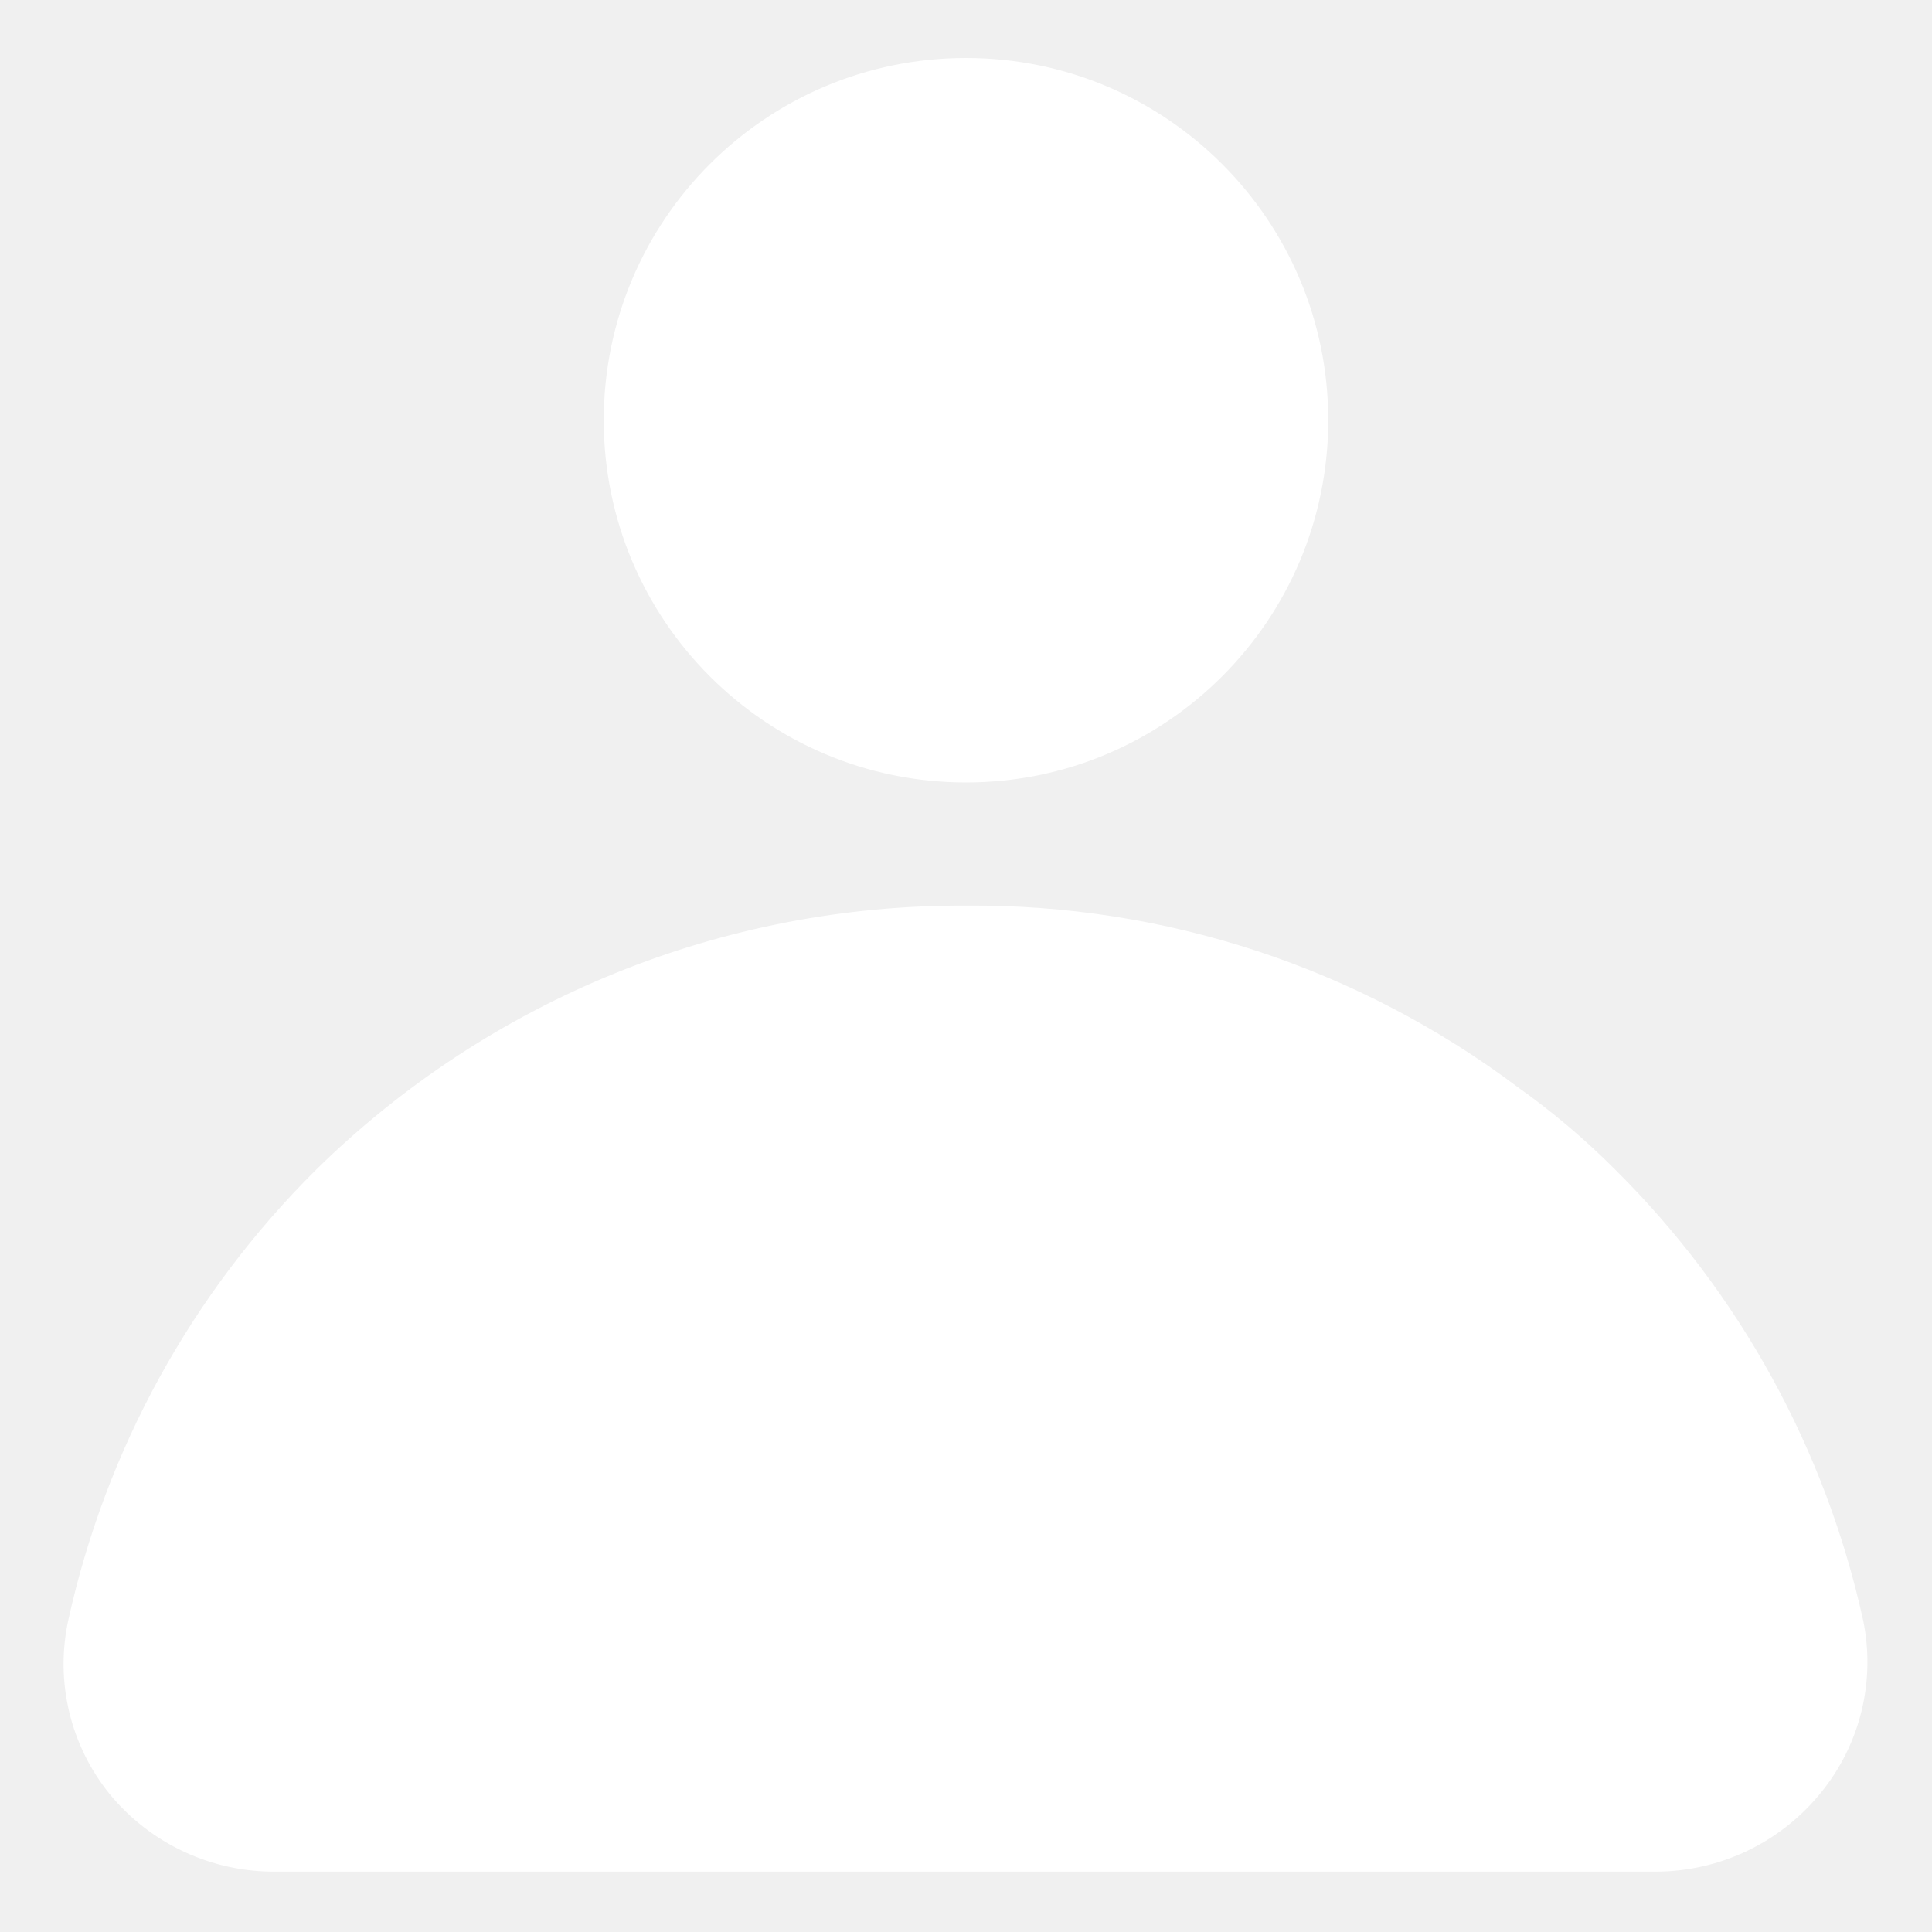
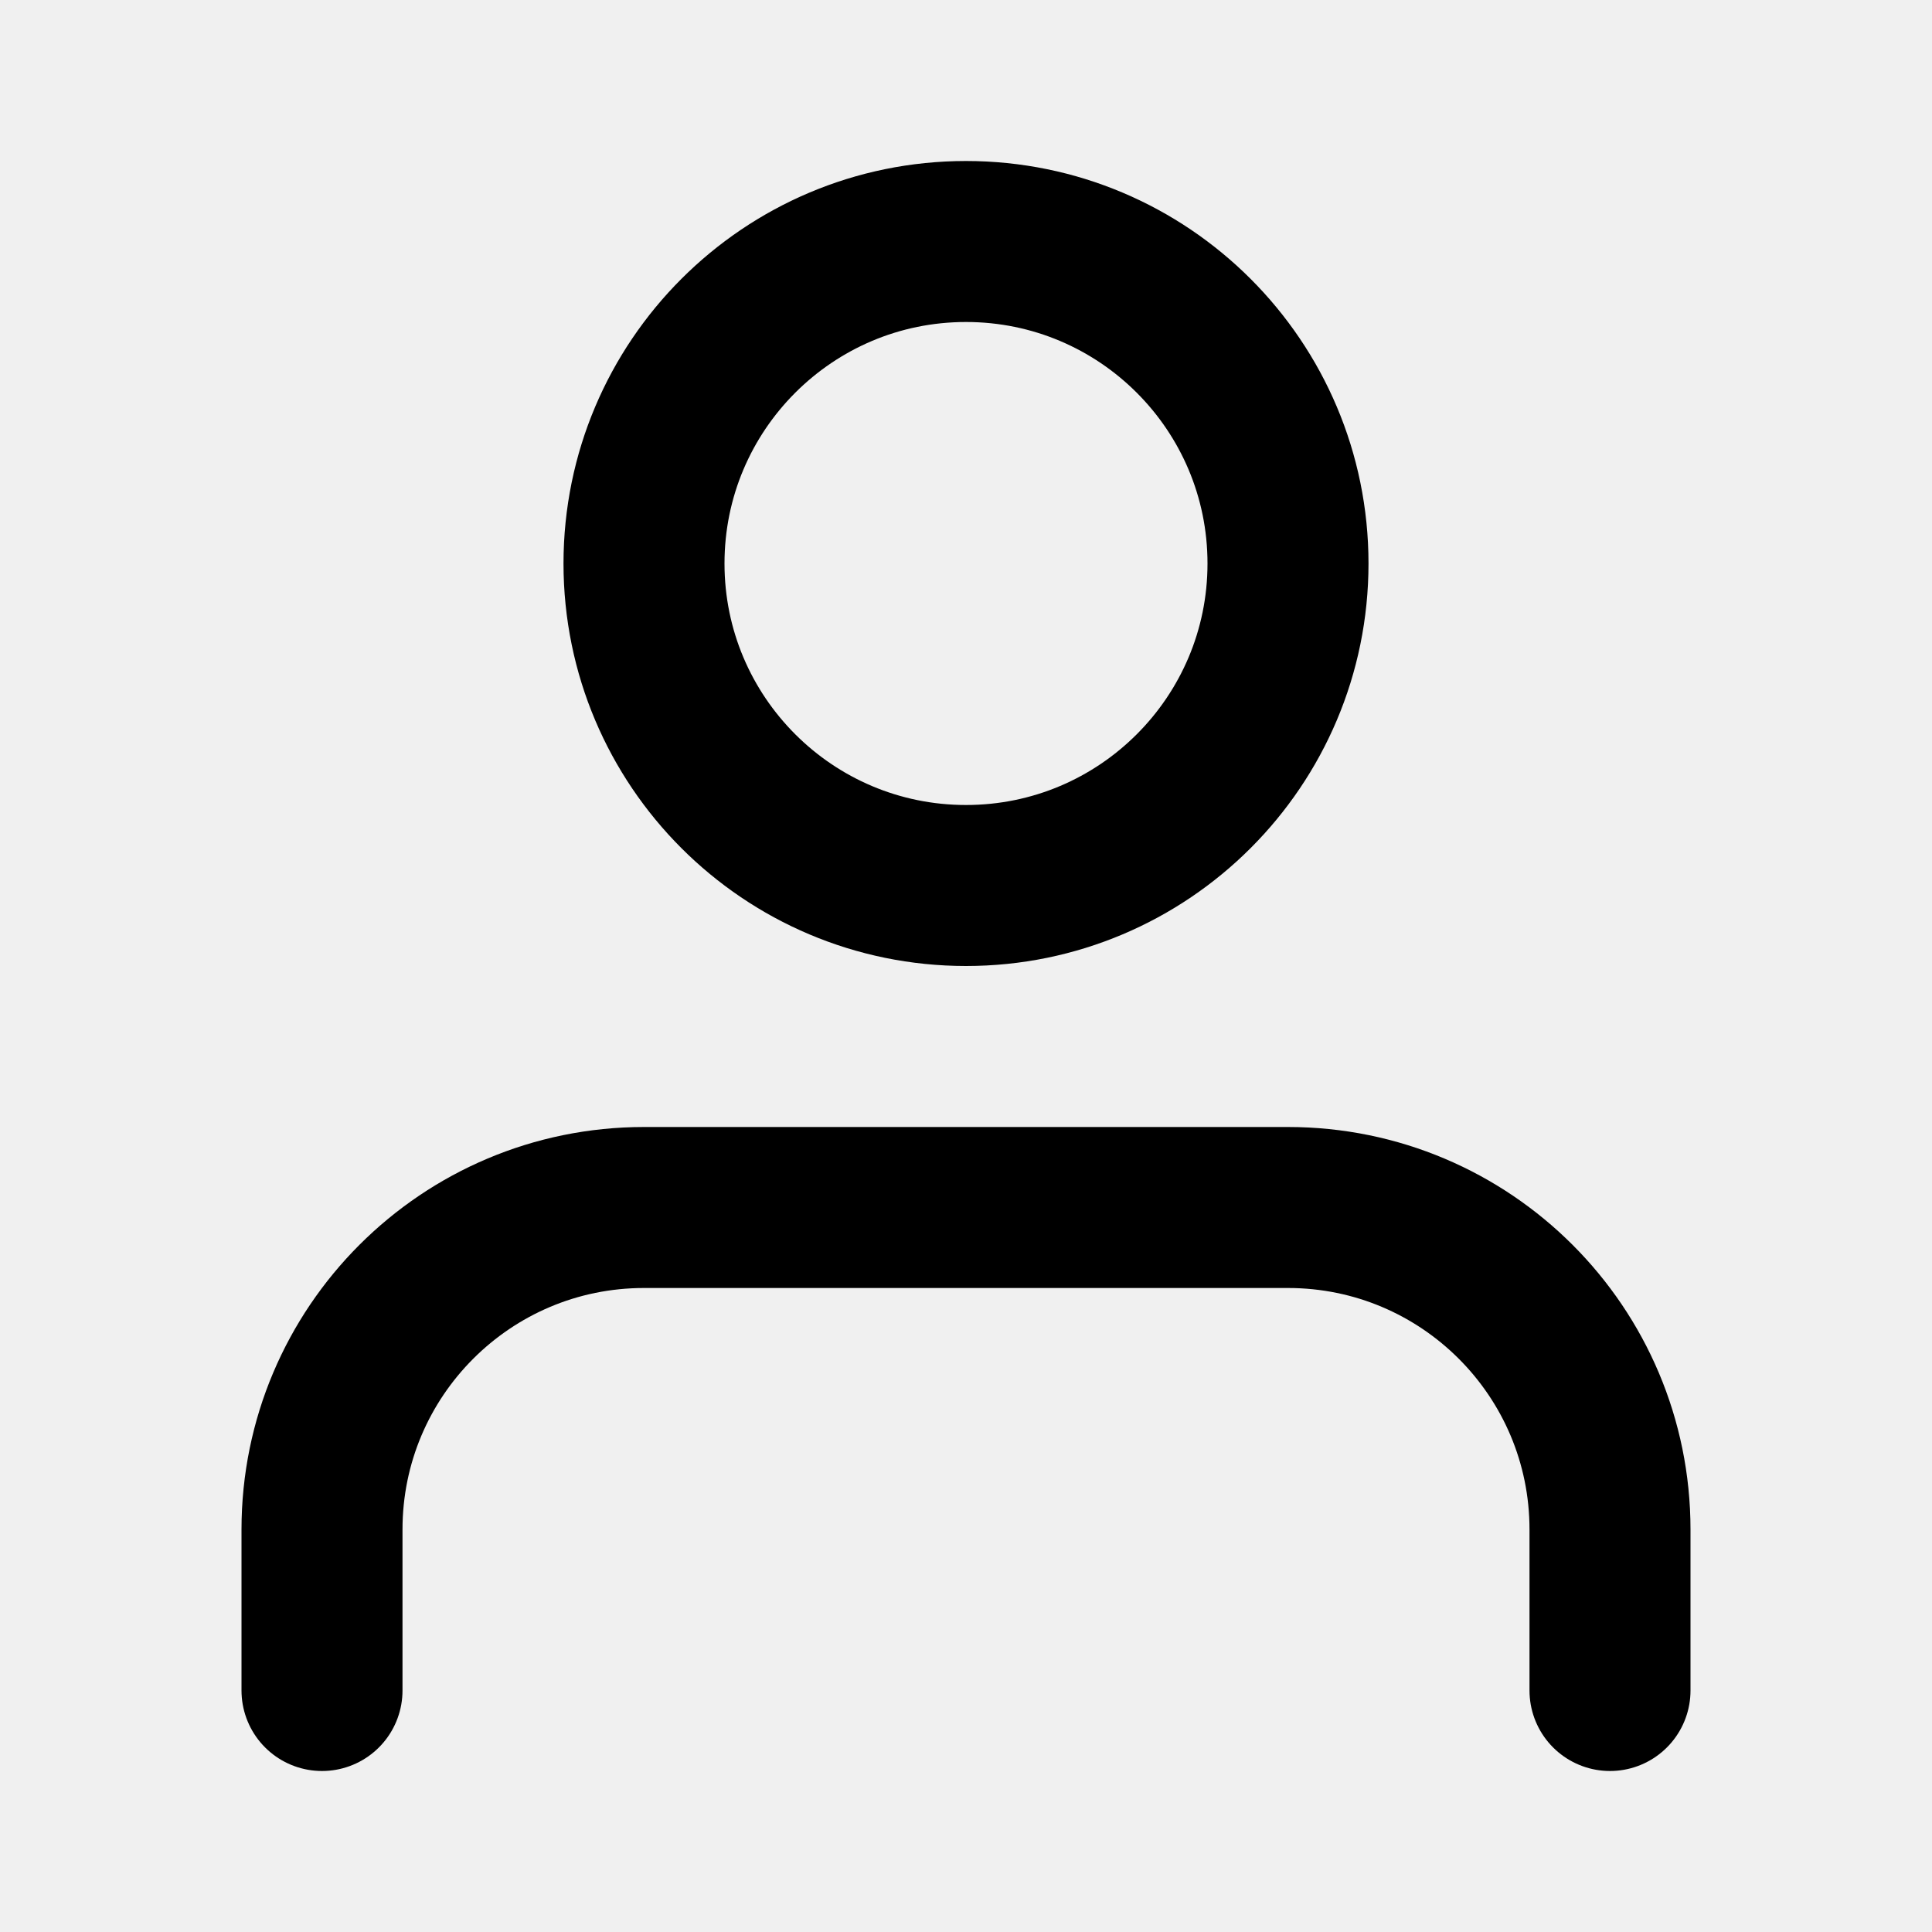
- <svg xmlns="http://www.w3.org/2000/svg" viewBox="0 0 32 32" id="profile" color="#ffffff" fill="#ffffff">
-   <g>
-     <circle cx="16" cy="6.96" r="6" />
-     <path d="M30.86,26.84a15.07,15.07,0,0,0-4.11-7.47A12.47,12.47,0,0,0,25.13,18,15,15,0,0,0,16,15,15.24,15.24,0,0,0,5.24,19.37a15.07,15.07,0,0,0-4.11,7.47,3.42,3.42,0,0,0,.69,2.88A3.52,3.52,0,0,0,4.58,31H27.42a3.52,3.52,0,0,0,2.75-1.32A3.42,3.42,0,0,0,30.86,26.84Z" />
-   </g>
+ <svg xmlns="http://www.w3.org/2000/svg" width="24" height="24" fill="none" stroke="black" stroke-width="2" stroke-linecap="round" stroke-linejoin="round" class="feather feather-user">
+   <path d="M20 21v-2a4 4 0 0 0-4-4H8a4 4 0 0 0-4 4v2" />
+   <circle cx="12" cy="7" r="4" />
</svg>
